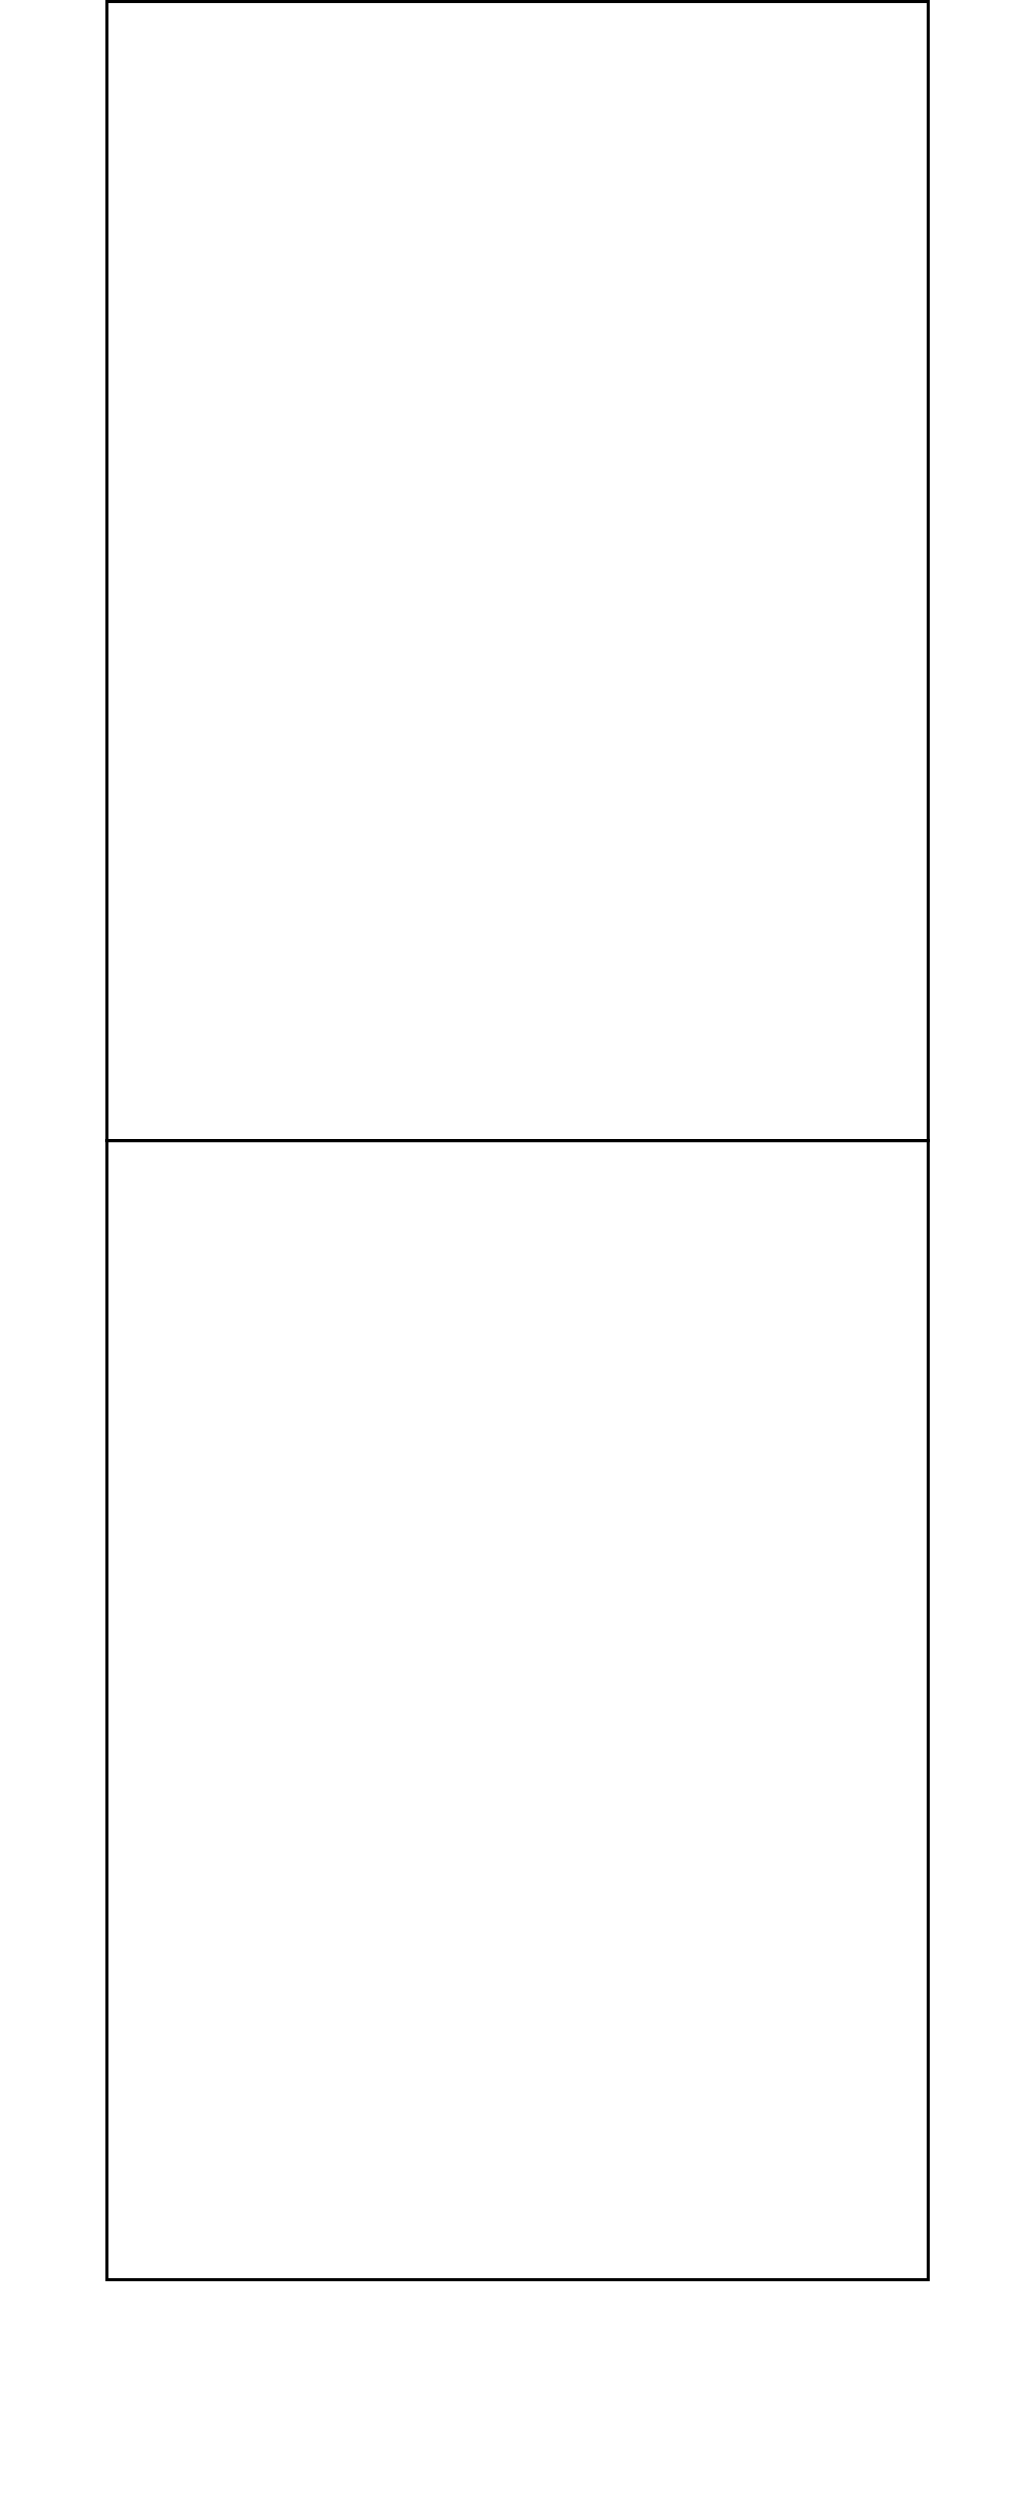
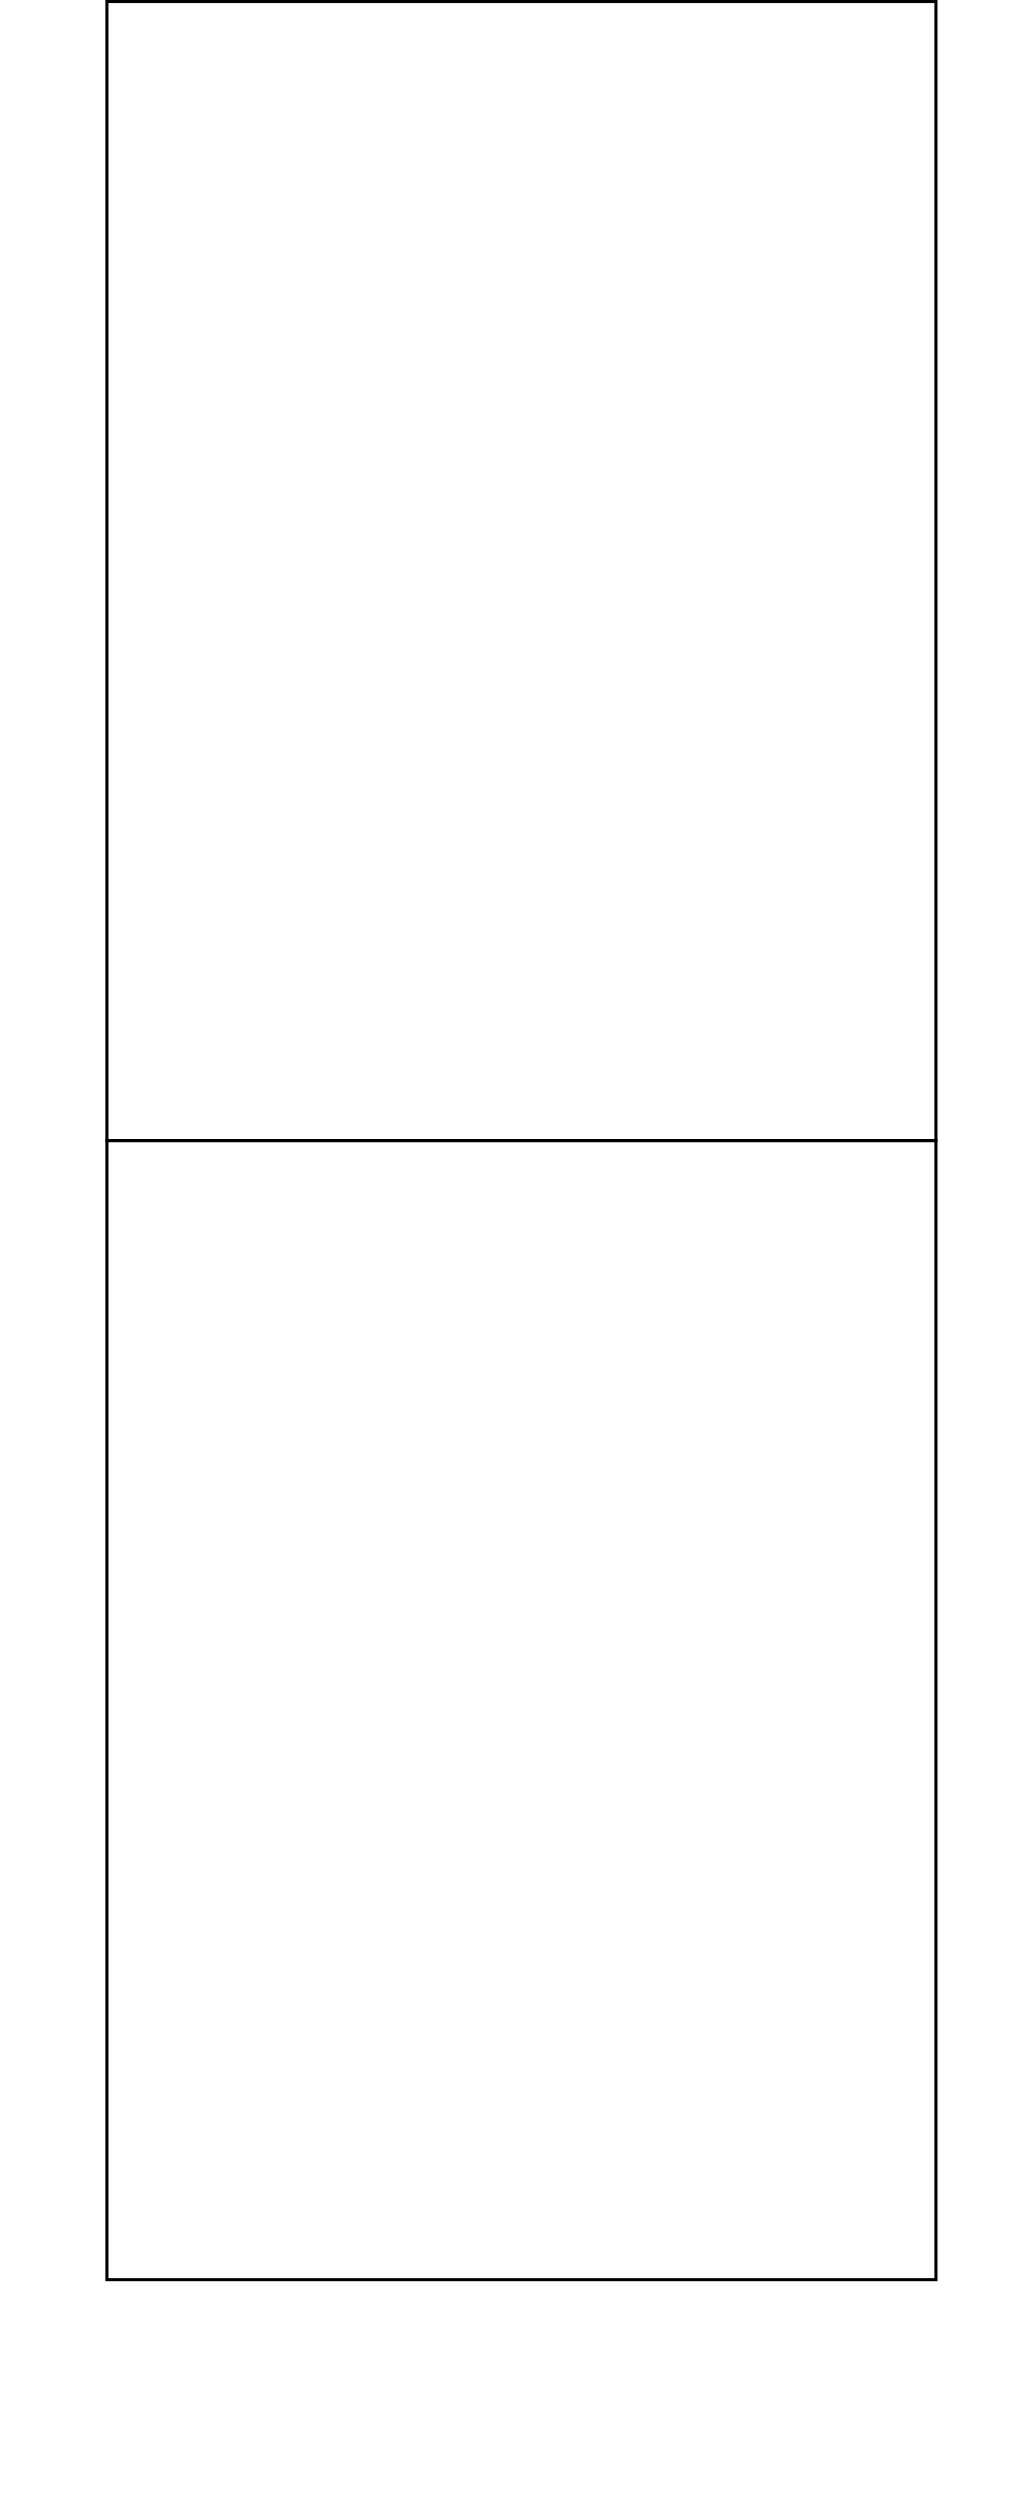
<svg xmlns="http://www.w3.org/2000/svg" height="812.8mm" viewBox="0 0 330.2 812.8" width="330.2mm" version="1.1" id="svg932">
  <defs id="defs936" />
  <text alignment-baseline="hanging" font-size="4px" style="font-style:normal;font-weight:normal;font-family:sans-serif;fill:#ff0000;stroke-width:0.265;stroke-linecap:round;stroke-linejoin:round;stroke-miterlimit:4;stroke-dasharray:none" text-anchor="middle" id="text917-6" x="13.293" y="122.065" />
  <g id="p-4-5-8" style="fill:none;stroke-width:0.265;stroke-linecap:round;stroke-linejoin:round;stroke-miterlimit:4;stroke-dasharray:none" transform="translate(168.0913,785.5488)">
    <text alignment-baseline="hanging" font-size="4px" style="font-style:normal;font-weight:normal;font-family:sans-serif;fill:#ff0000;stroke-width:0.265;stroke-miterlimit:4;stroke-dasharray:none" text-anchor="middle" transform="translate(594.2,544.375)" id="text927-6-8" />
  </g>
  <text alignment-baseline="hanging" font-size="4px" style="font-style:normal;font-weight:normal;font-family:sans-serif;fill:#ff0000;stroke-width:0.265;stroke-linecap:round;stroke-linejoin:round;stroke-miterlimit:4;stroke-dasharray:none" text-anchor="middle" transform="rotate(90)" id="text927-6-9" x="189.403" y="206.265" />
  <text alignment-baseline="hanging" font-size="4px" style="font-style:normal;font-weight:normal;font-family:sans-serif;fill:#ff0000;stroke-width:0.265;stroke-linecap:round;stroke-linejoin:round;stroke-miterlimit:4;stroke-dasharray:none" text-anchor="middle" transform="rotate(90)" id="text927-6-0-3" x="583.606" y="206.171" />
  <text alignment-baseline="hanging" font-size="4px" style="font-style:normal;font-weight:normal;font-family:sans-serif;fill:#ff0000;stroke-linecap:round;stroke-linejoin:round" text-anchor="middle" transform="rotate(90)" id="text1146" x="192.422" y="201.813" />
  <text alignment-baseline="hanging" font-size="4px" style="font-style:normal;font-weight:normal;font-family:sans-serif;fill:#ff0000;stroke-linecap:round;stroke-linejoin:round" text-anchor="middle" transform="rotate(90)" id="text1146-0" x="584.542" y="201.813" />
  <text alignment-baseline="hanging" font-size="4px" style="font-style:normal;font-weight:normal;font-family:sans-serif;fill:#ff0000;stroke-linecap:round;stroke-linejoin:round" text-anchor="middle" transform="rotate(90)" id="text868" x="196.85" y="-144.675" />
-   <rect style="fill:none;stroke:#000000;stroke-width:1" id="rect1444-2" width="370.335" height="267.032" x="0.5" y="-301.791" transform="rotate(90)" />
-   <rect style="fill:none;stroke:#000000;stroke-width:1" id="rect1444-2-1" width="370.335" height="267.032" x="370.835" y="-301.791" transform="rotate(90)" />
+   <rect style="fill:none;stroke:#000000;stroke-width:1.005" id="rect1444-2" width="370.33" height="269.527" x="0.502" y="-304.289" transform="rotate(90)" />
+   <rect style="fill:none;stroke:#000000;stroke-width:1.005" id="rect1444-2-1" width="370.33" height="269.527" x="370.837" y="-304.289" transform="rotate(90)" />
</svg>
